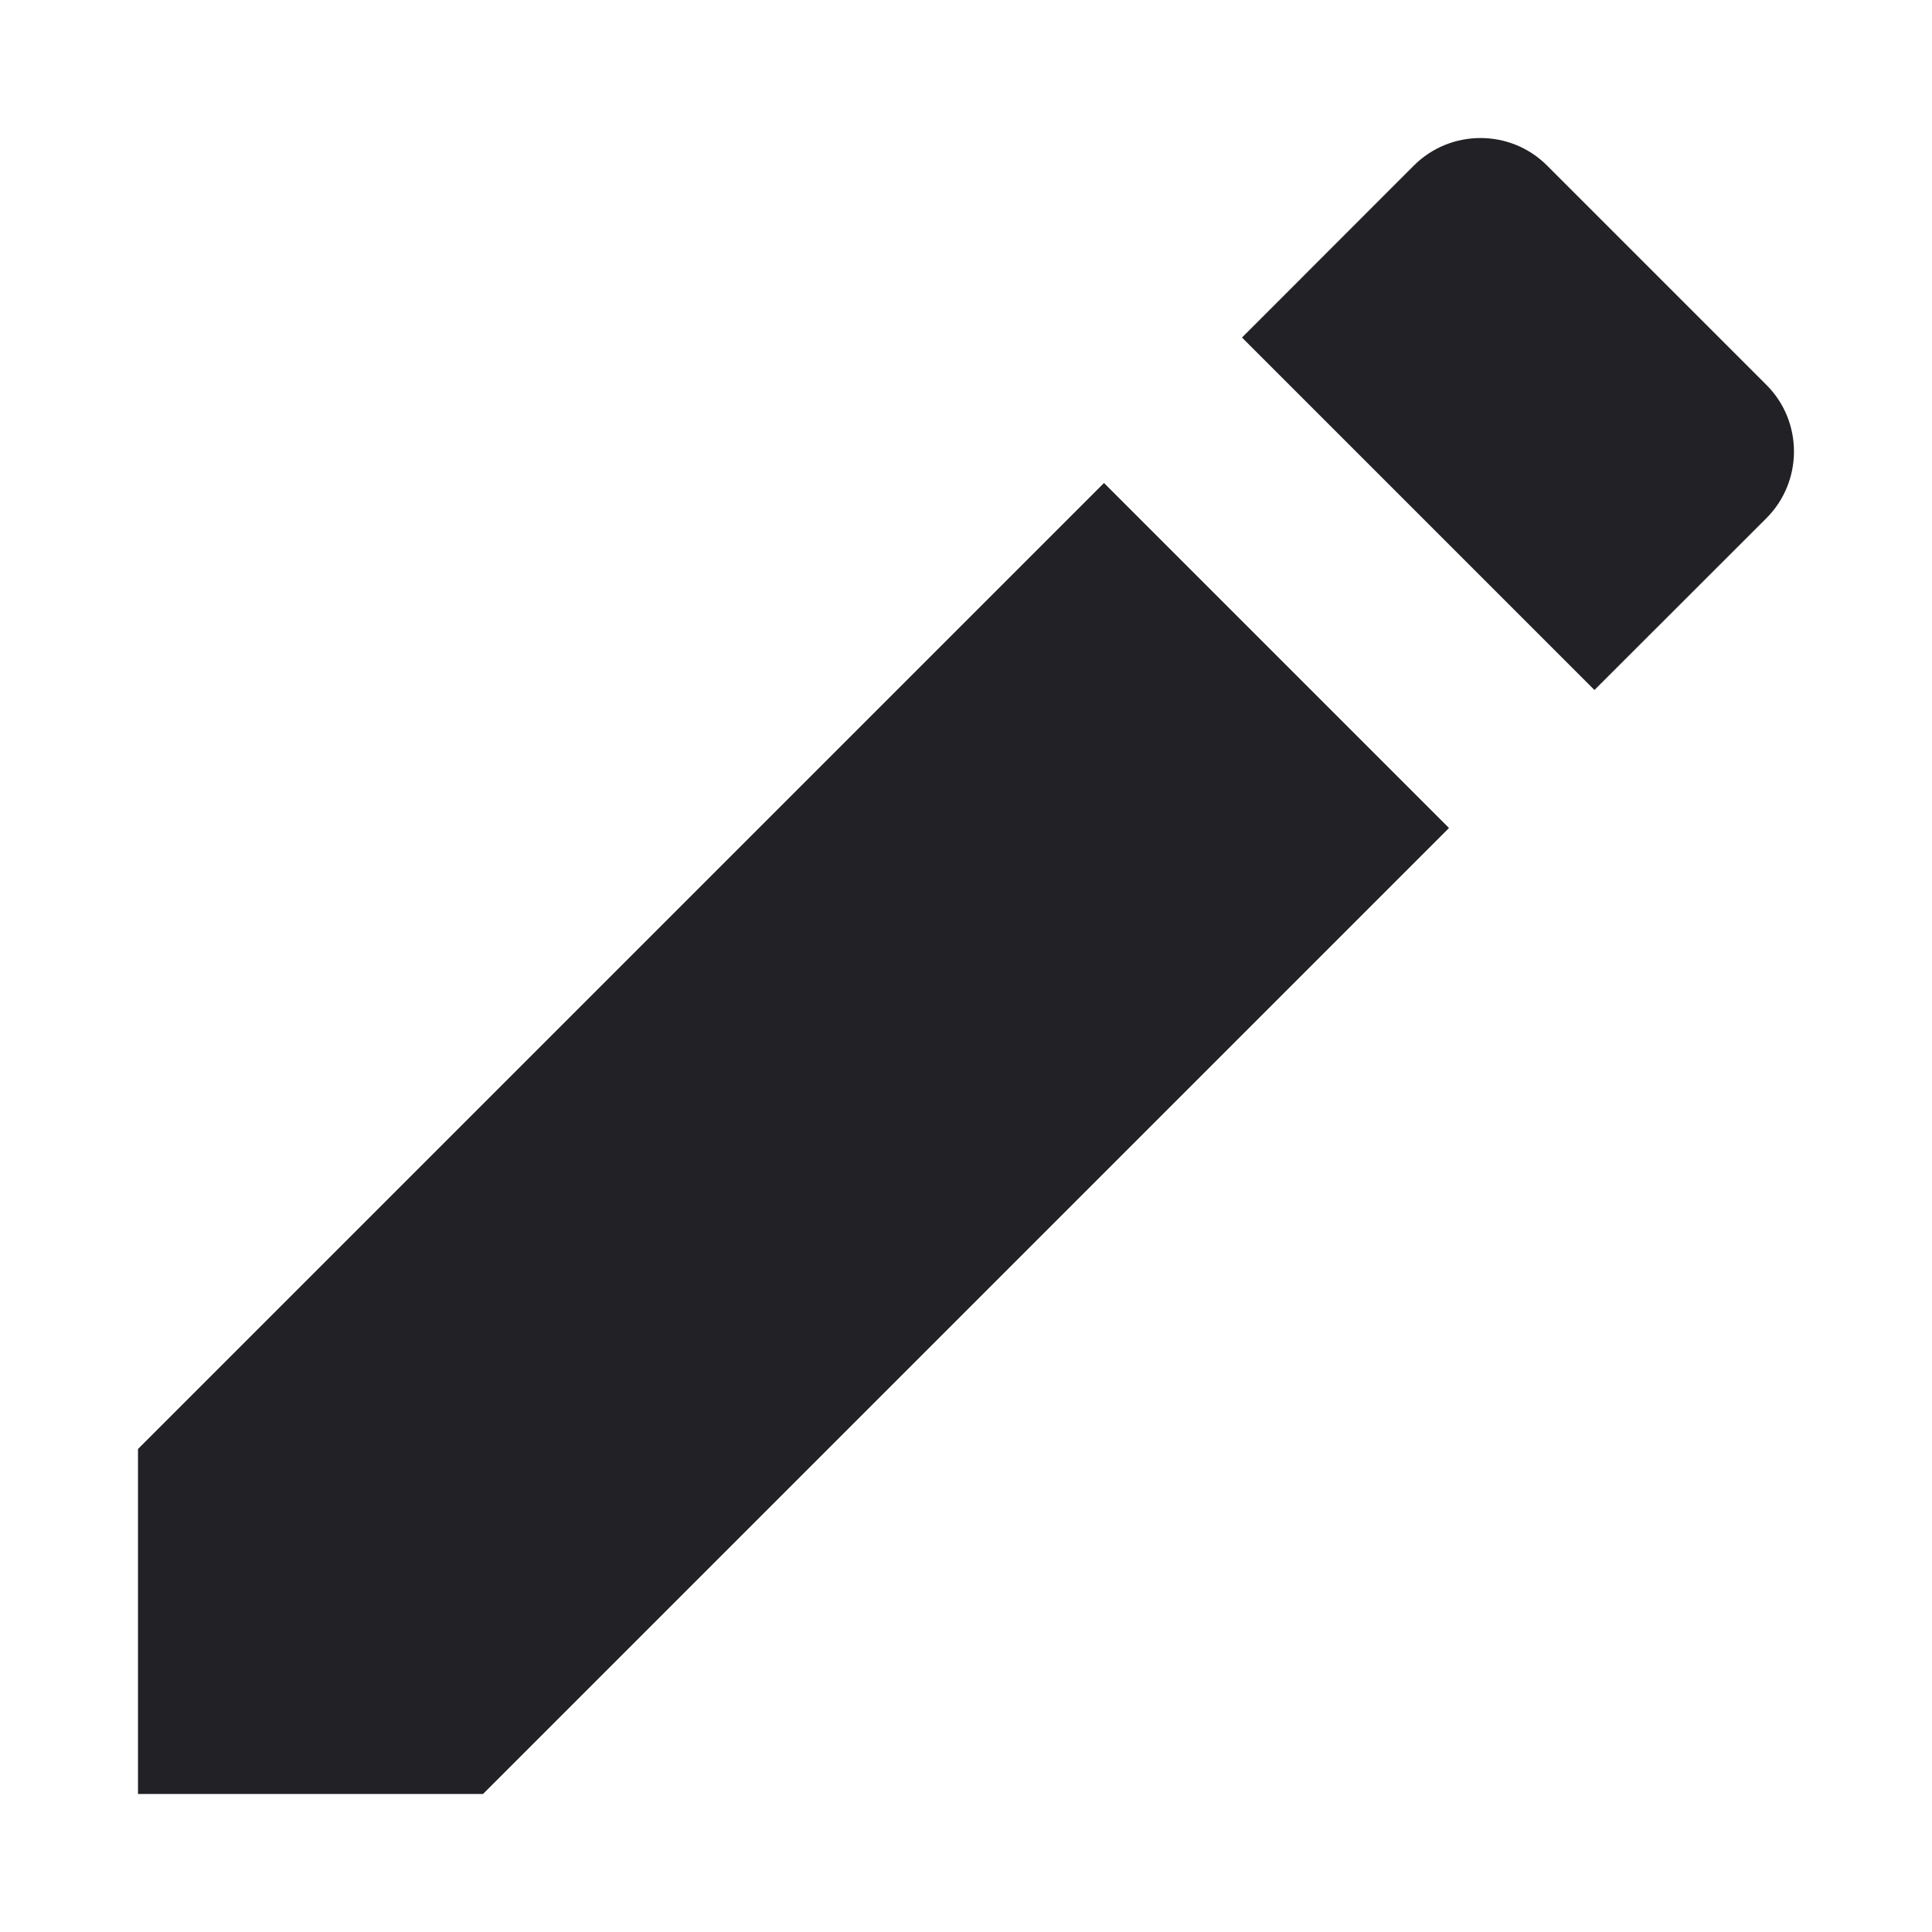
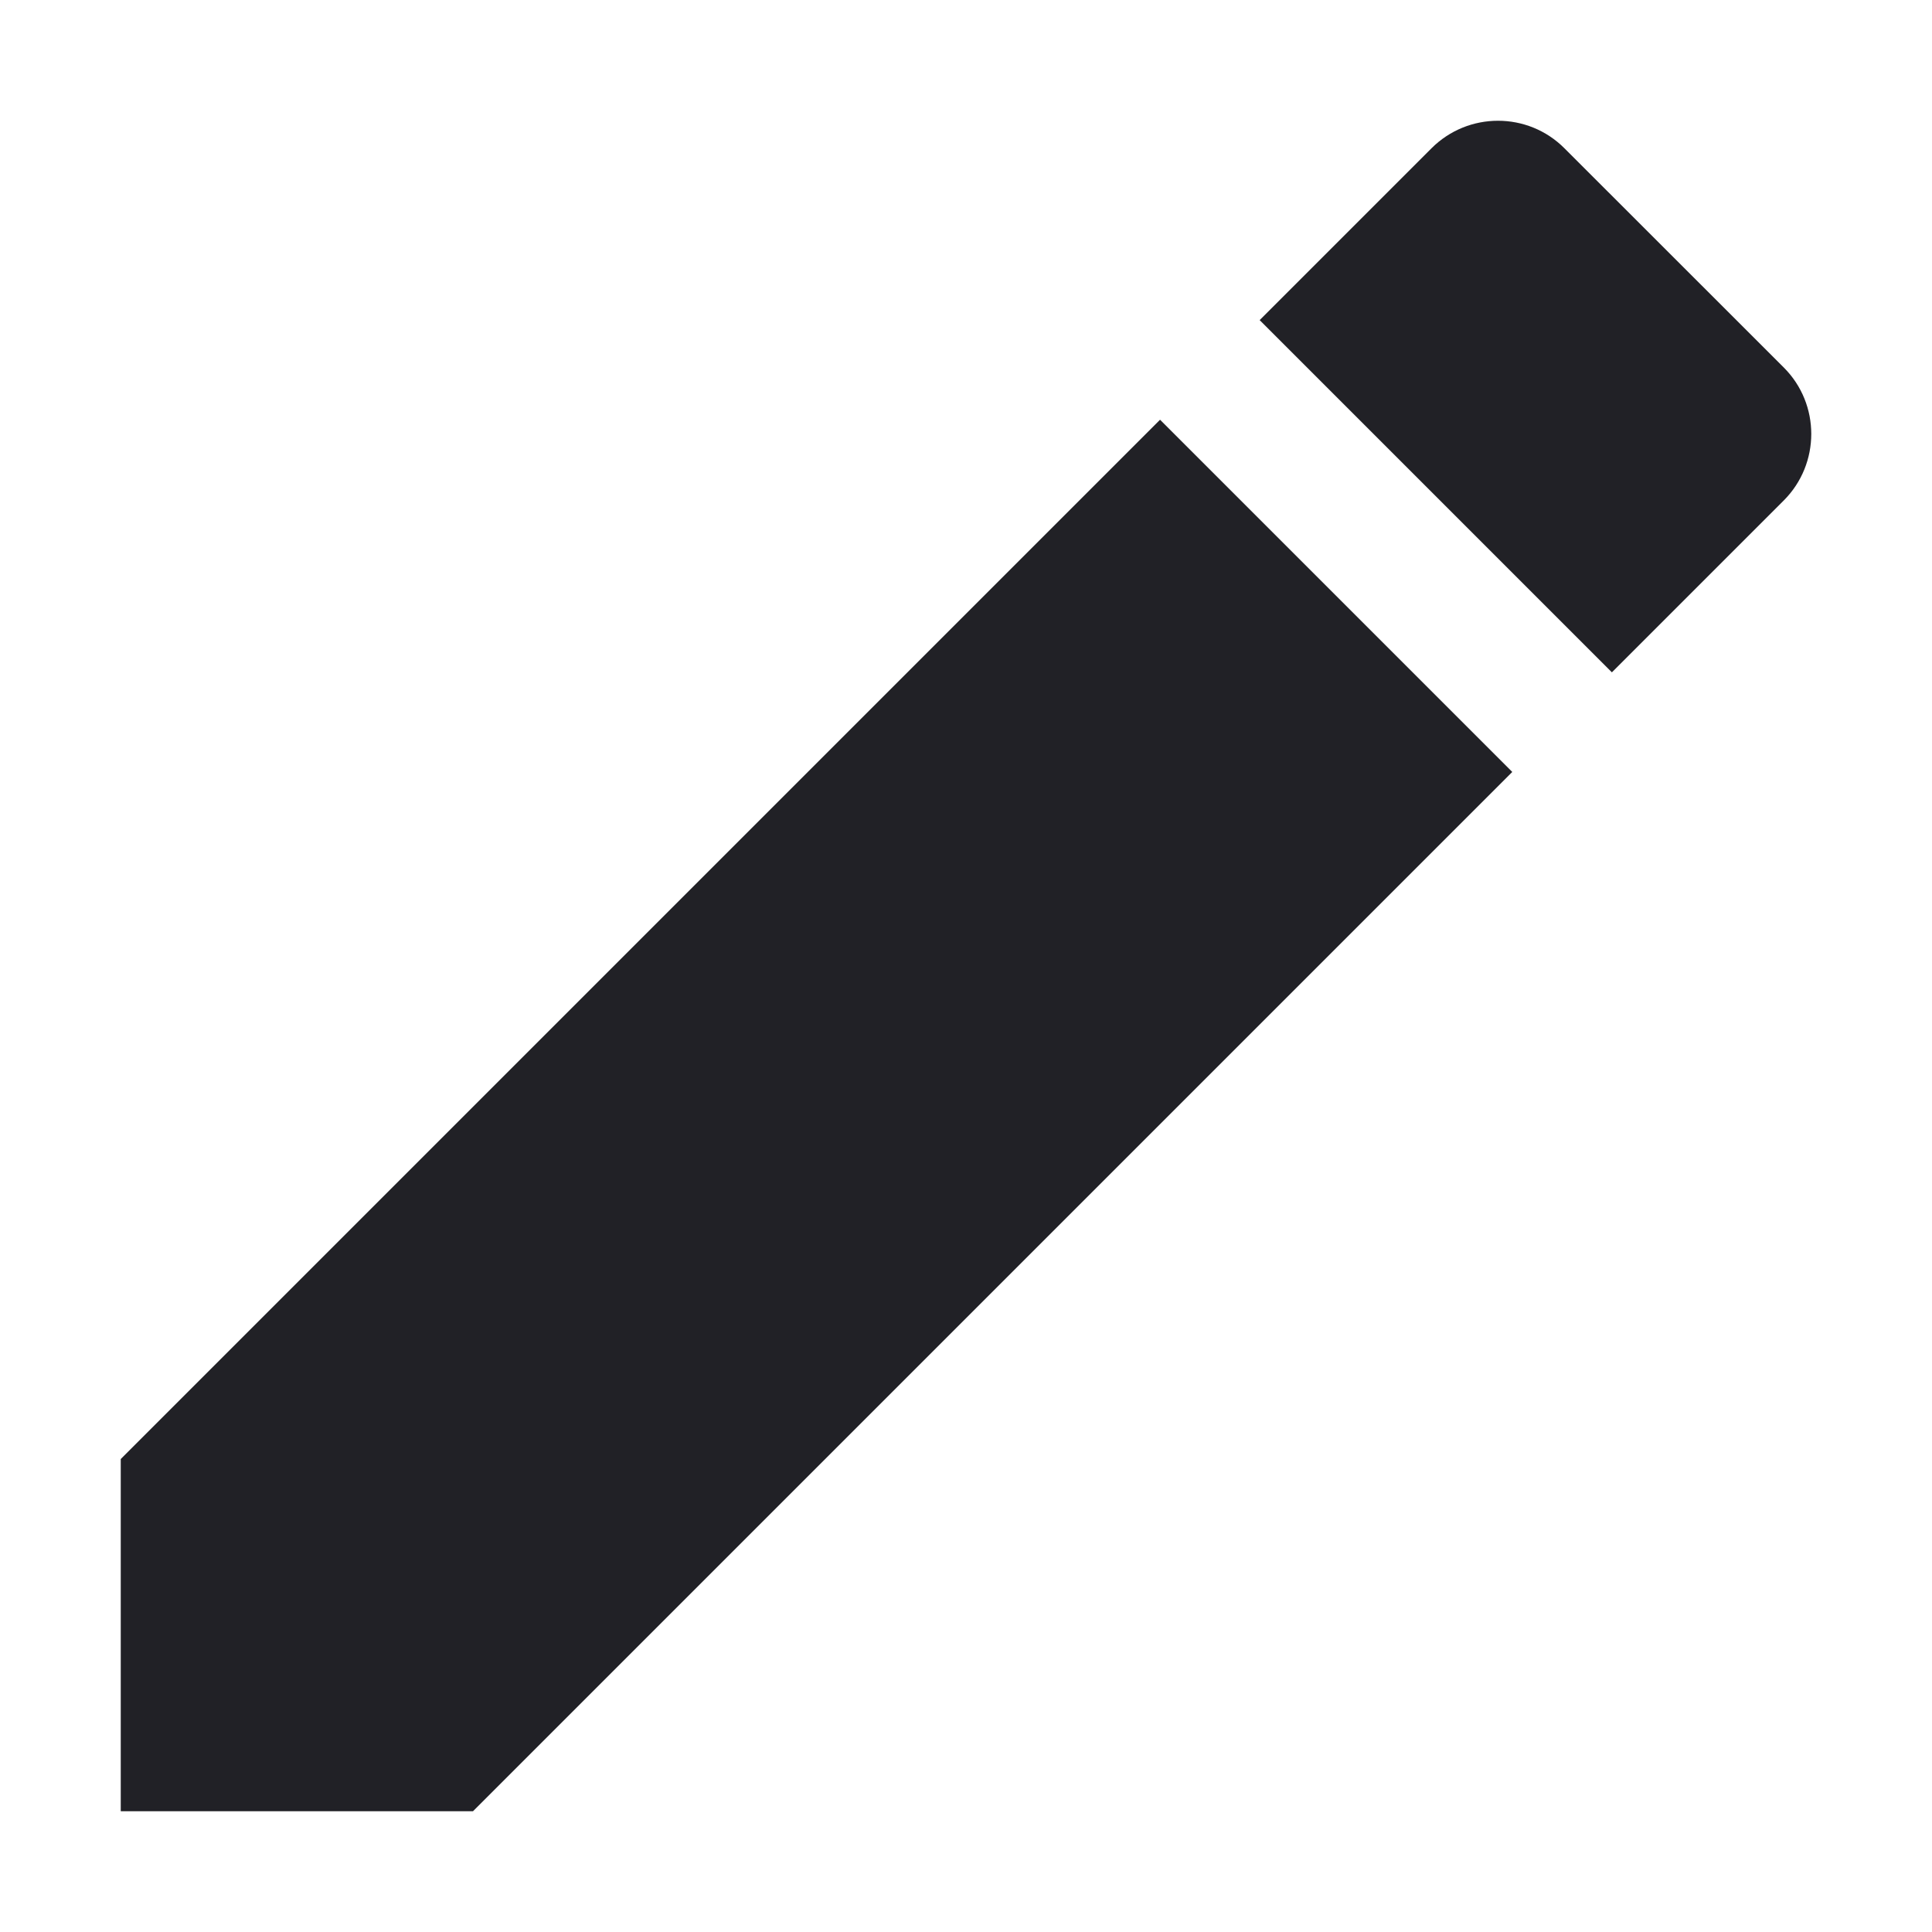
- <svg xmlns="http://www.w3.org/2000/svg" width="14" height="14" viewBox="0 0 14 14" fill="none">
-   <path fill-rule="evenodd" clip-rule="evenodd" d="M12.801 2.79L11.21 1.199C10.945 0.934 10.512 0.934 10.246 1.199L9 2.446L11.554 5L12.801 3.754C13.066 3.488 13.066 3.055 12.801 2.79ZM3.5 13L10.5 6L8 3.5L1 10.5V13L3.5 13Z" fill="#212126" />
+ <svg xmlns="http://www.w3.org/2000/svg" width="16" height="16" viewBox="0 0 16 16" fill="none">
+   <path d="M12.956 1.228L14.773 3.044C15.076 3.347 15.076 3.841 14.772 4.145L13.349 5.568L10.432 2.651L11.855 1.228C12.159 0.924 12.653 0.924 12.956 1.228Z" fill="#212126" />
+   <path d="M1 15V12.083L9.607 3.476L12.524 6.393L3.917 15H1Z" fill="#212126" />
</svg>
